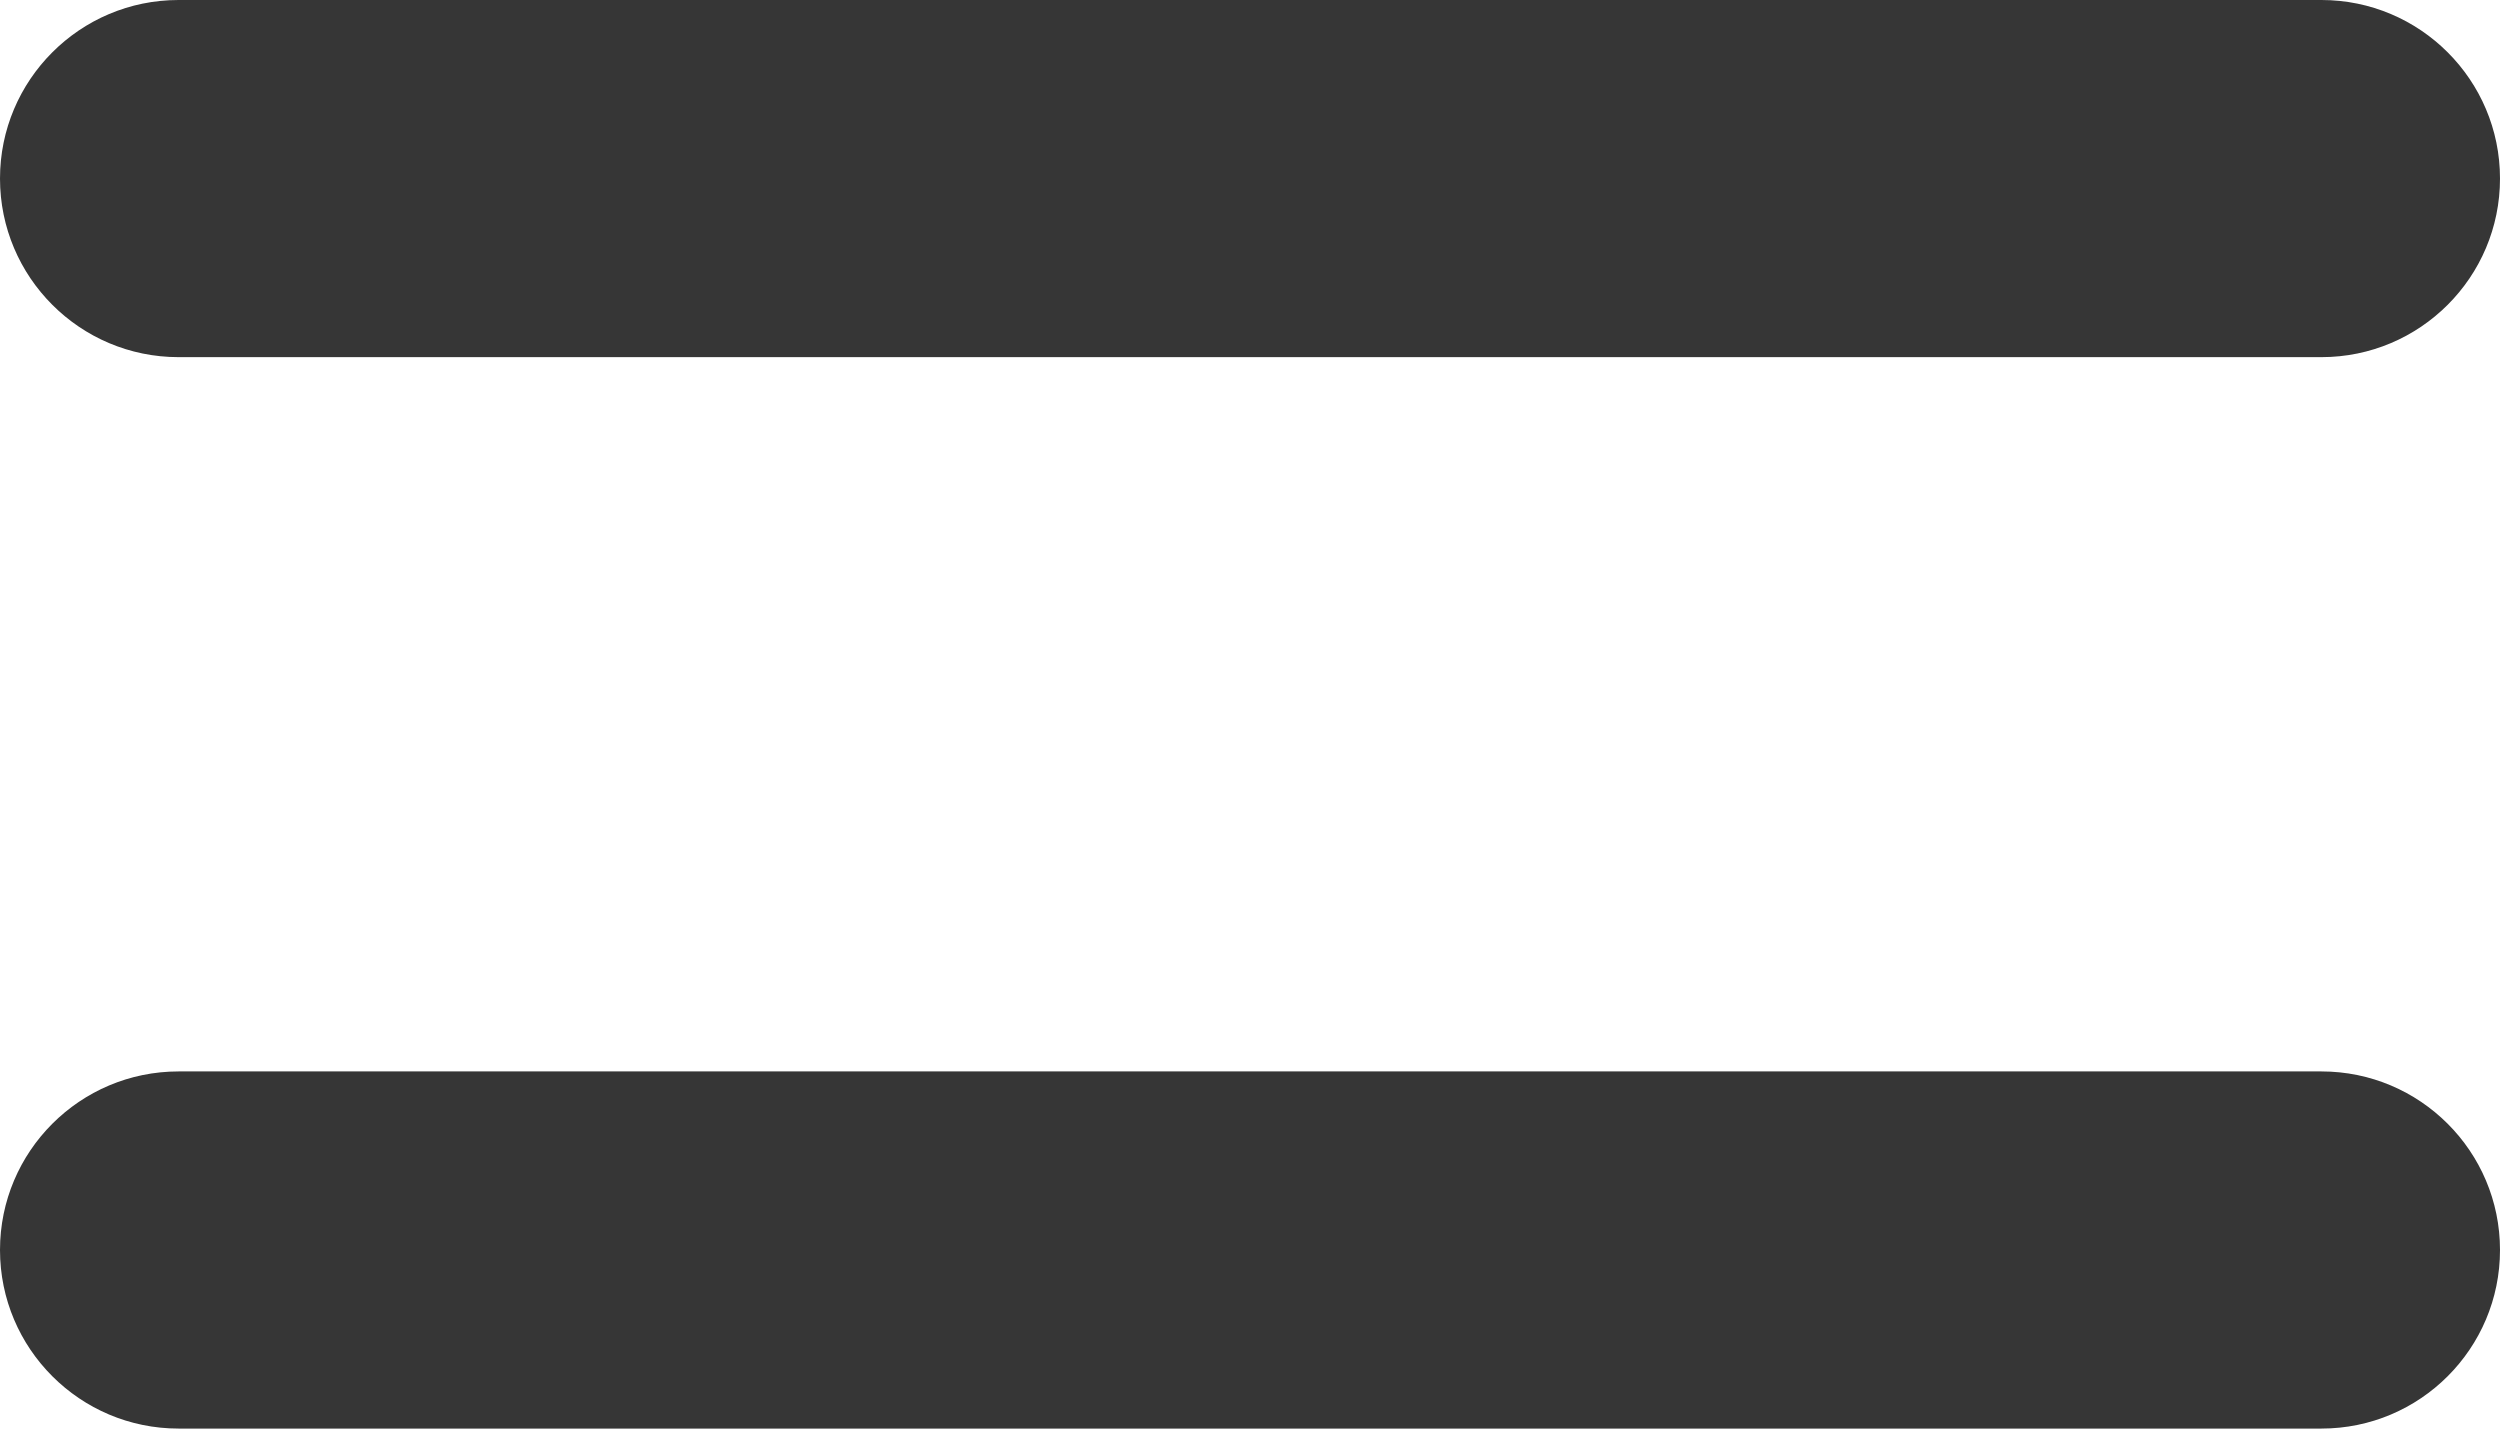
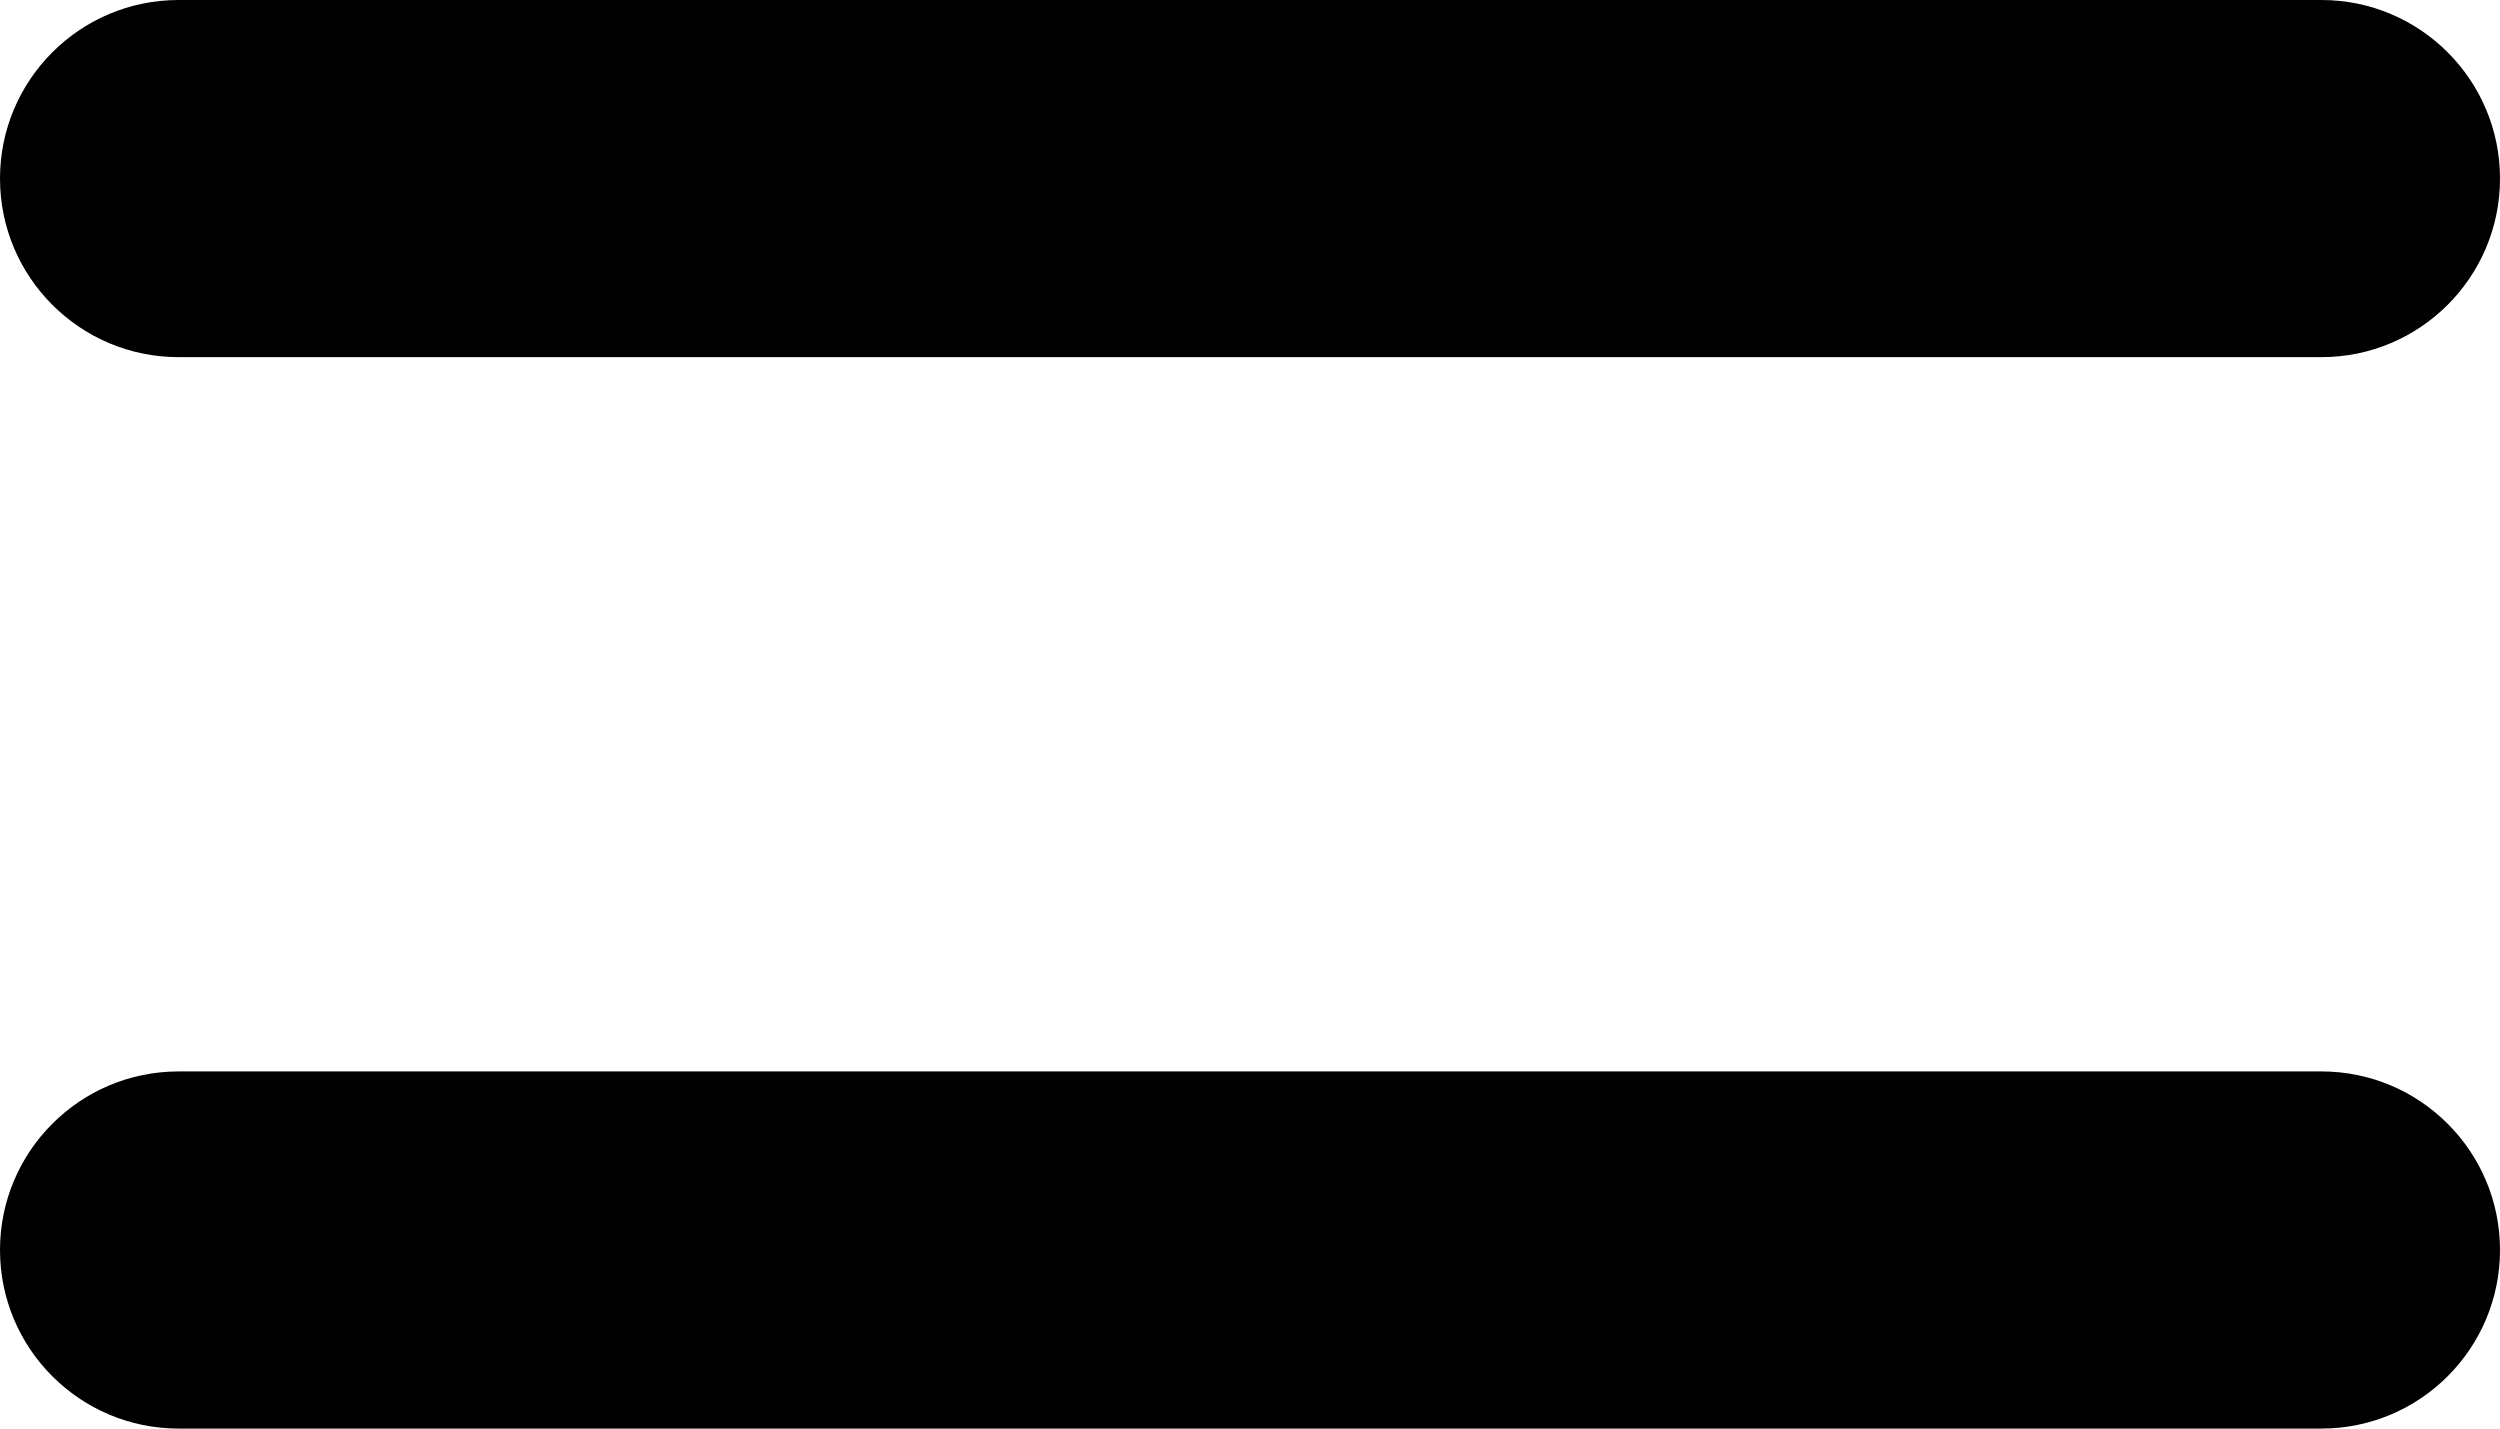
<svg xmlns="http://www.w3.org/2000/svg" width="14" height="8" viewBox="0 0 14 8" fill="none">
-   <path fill-rule="evenodd" clip-rule="evenodd" d="M0 1C0 0.448 0.448 0 1 0H13C13.552 0 14 0.448 14 1C14 1.552 13.552 2 13 2H1C0.448 2 0 1.552 0 1Z" fill="#363636" />
-   <path fill-rule="evenodd" clip-rule="evenodd" d="M0 7C0 6.448 0.448 6 1 6H13C13.552 6 14 6.448 14 7C14 7.552 13.552 8 13 8H1C0.448 8 0 7.552 0 7Z" fill="#363636" />
+   <path fill-rule="evenodd" clip-rule="evenodd" d="M0 1C0 0.448 0.448 0 1 0H13C13.552 0 14 0.448 14 1C14 1.552 13.552 2 13 2H1C0.448 2 0 1.552 0 1Z" fill="currentColor" />
+   <path fill-rule="evenodd" clip-rule="evenodd" d="M0 7C0 6.448 0.448 6 1 6H13C13.552 6 14 6.448 14 7C14 7.552 13.552 8 13 8H1C0.448 8 0 7.552 0 7Z" fill="currentColor" />
</svg>
